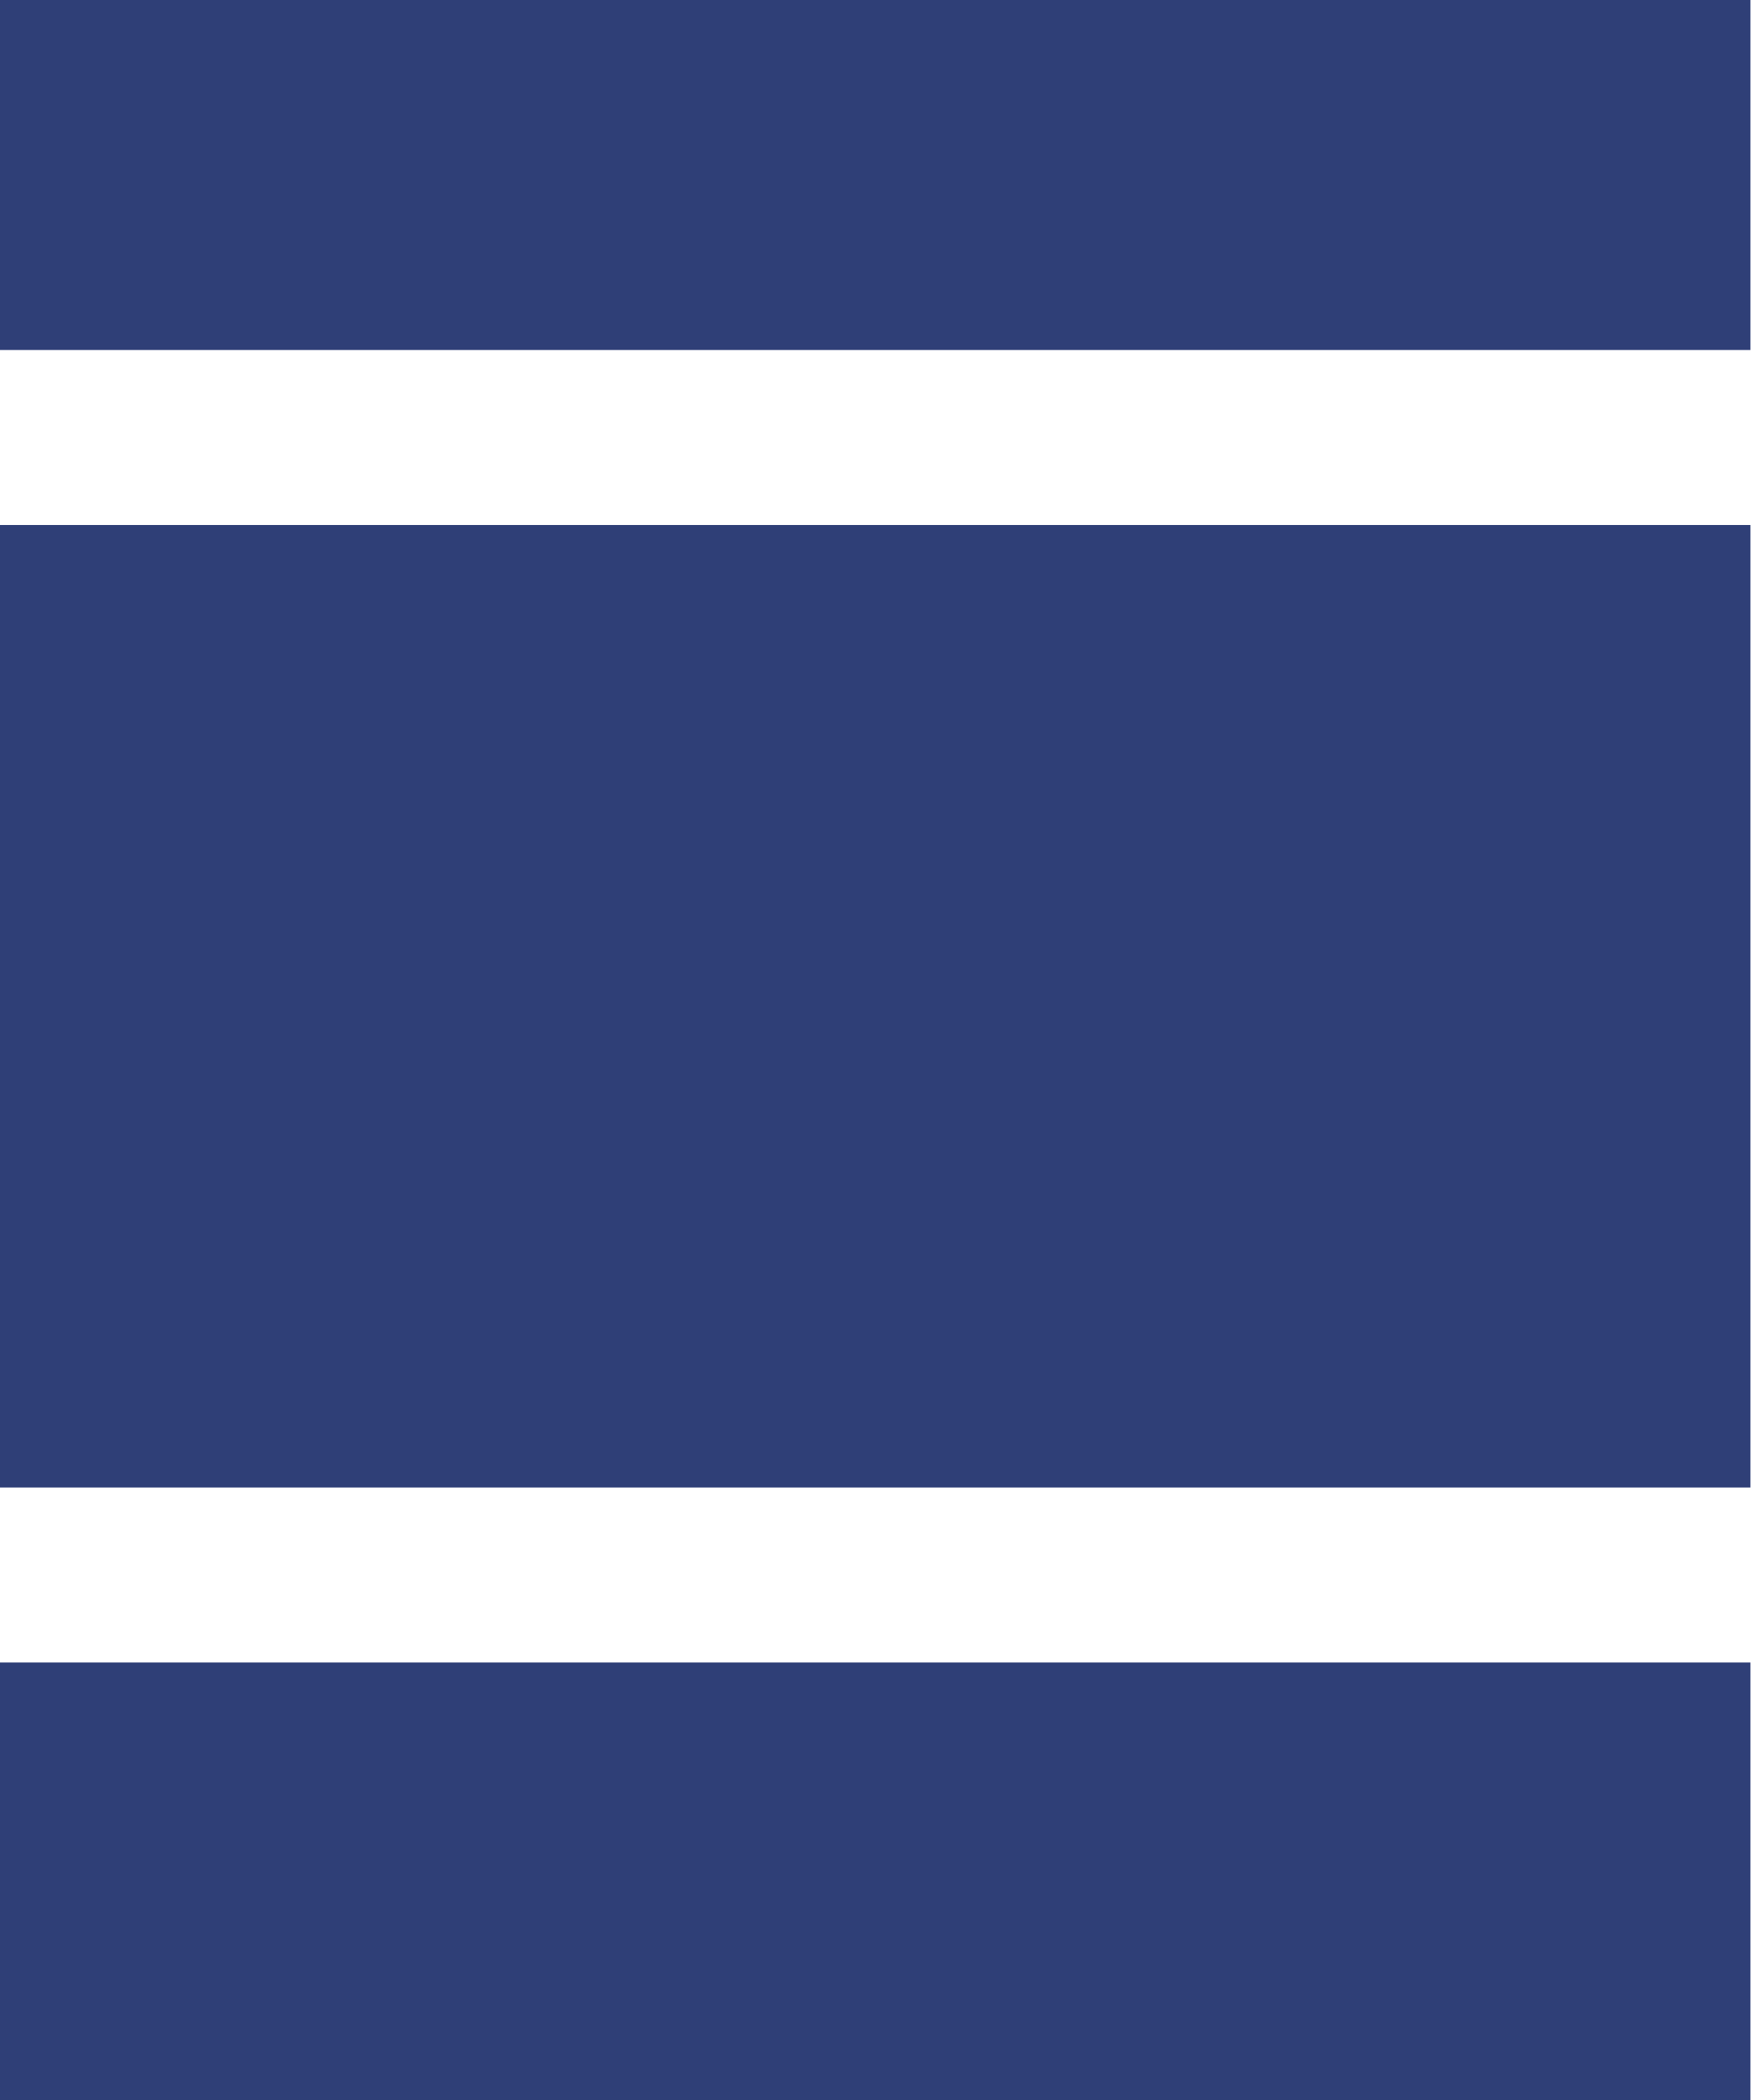
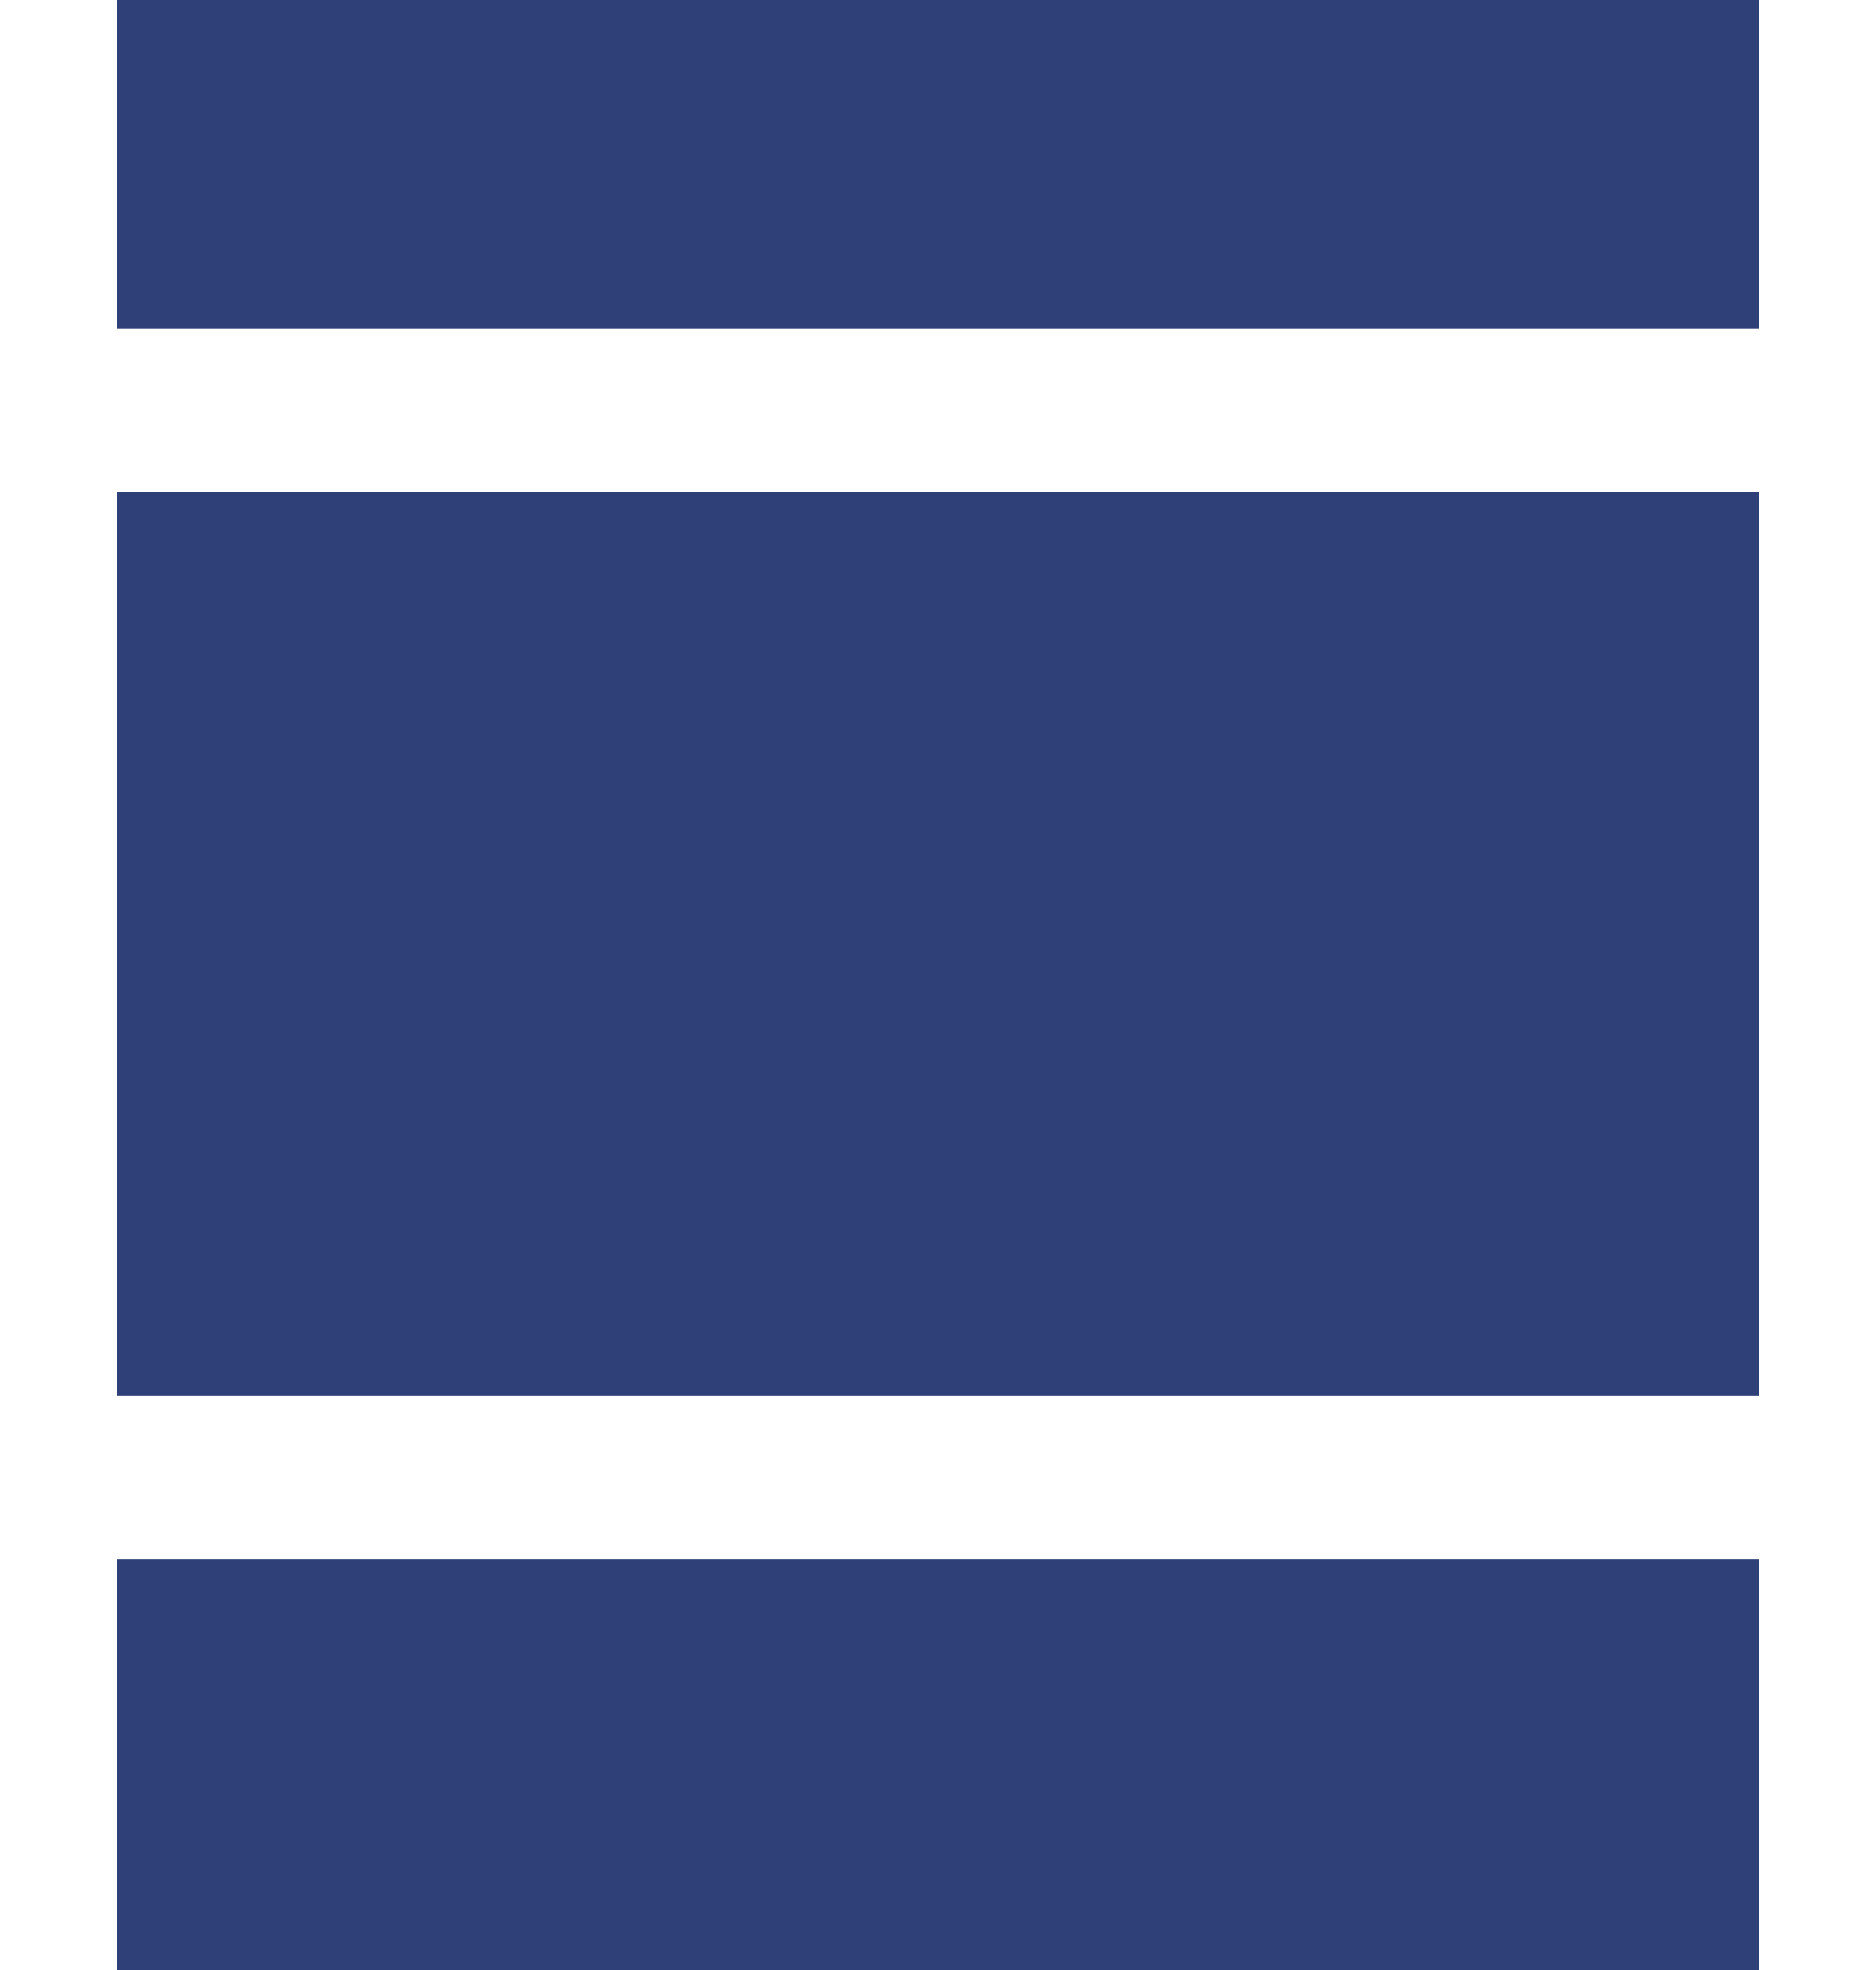
- <svg xmlns="http://www.w3.org/2000/svg" width="20" height="24" viewBox="0 0 20 24" fill="none">
+ <svg xmlns="http://www.w3.org/2000/svg" width="20" height="21" viewBox="0 0 20 24" fill="none">
  <g id="icon / feed">
    <path id="Vector 1" d="M0 4V0H20V4H0Z" fill="#2F3F77" />
    <path id="Vector 3" d="M0 24V19H20V24H0Z" fill="#2F3F77" />
    <path id="Vector 2" d="M0 17V6H20V17H0Z" fill="#2F3F77" />
  </g>
</svg>
